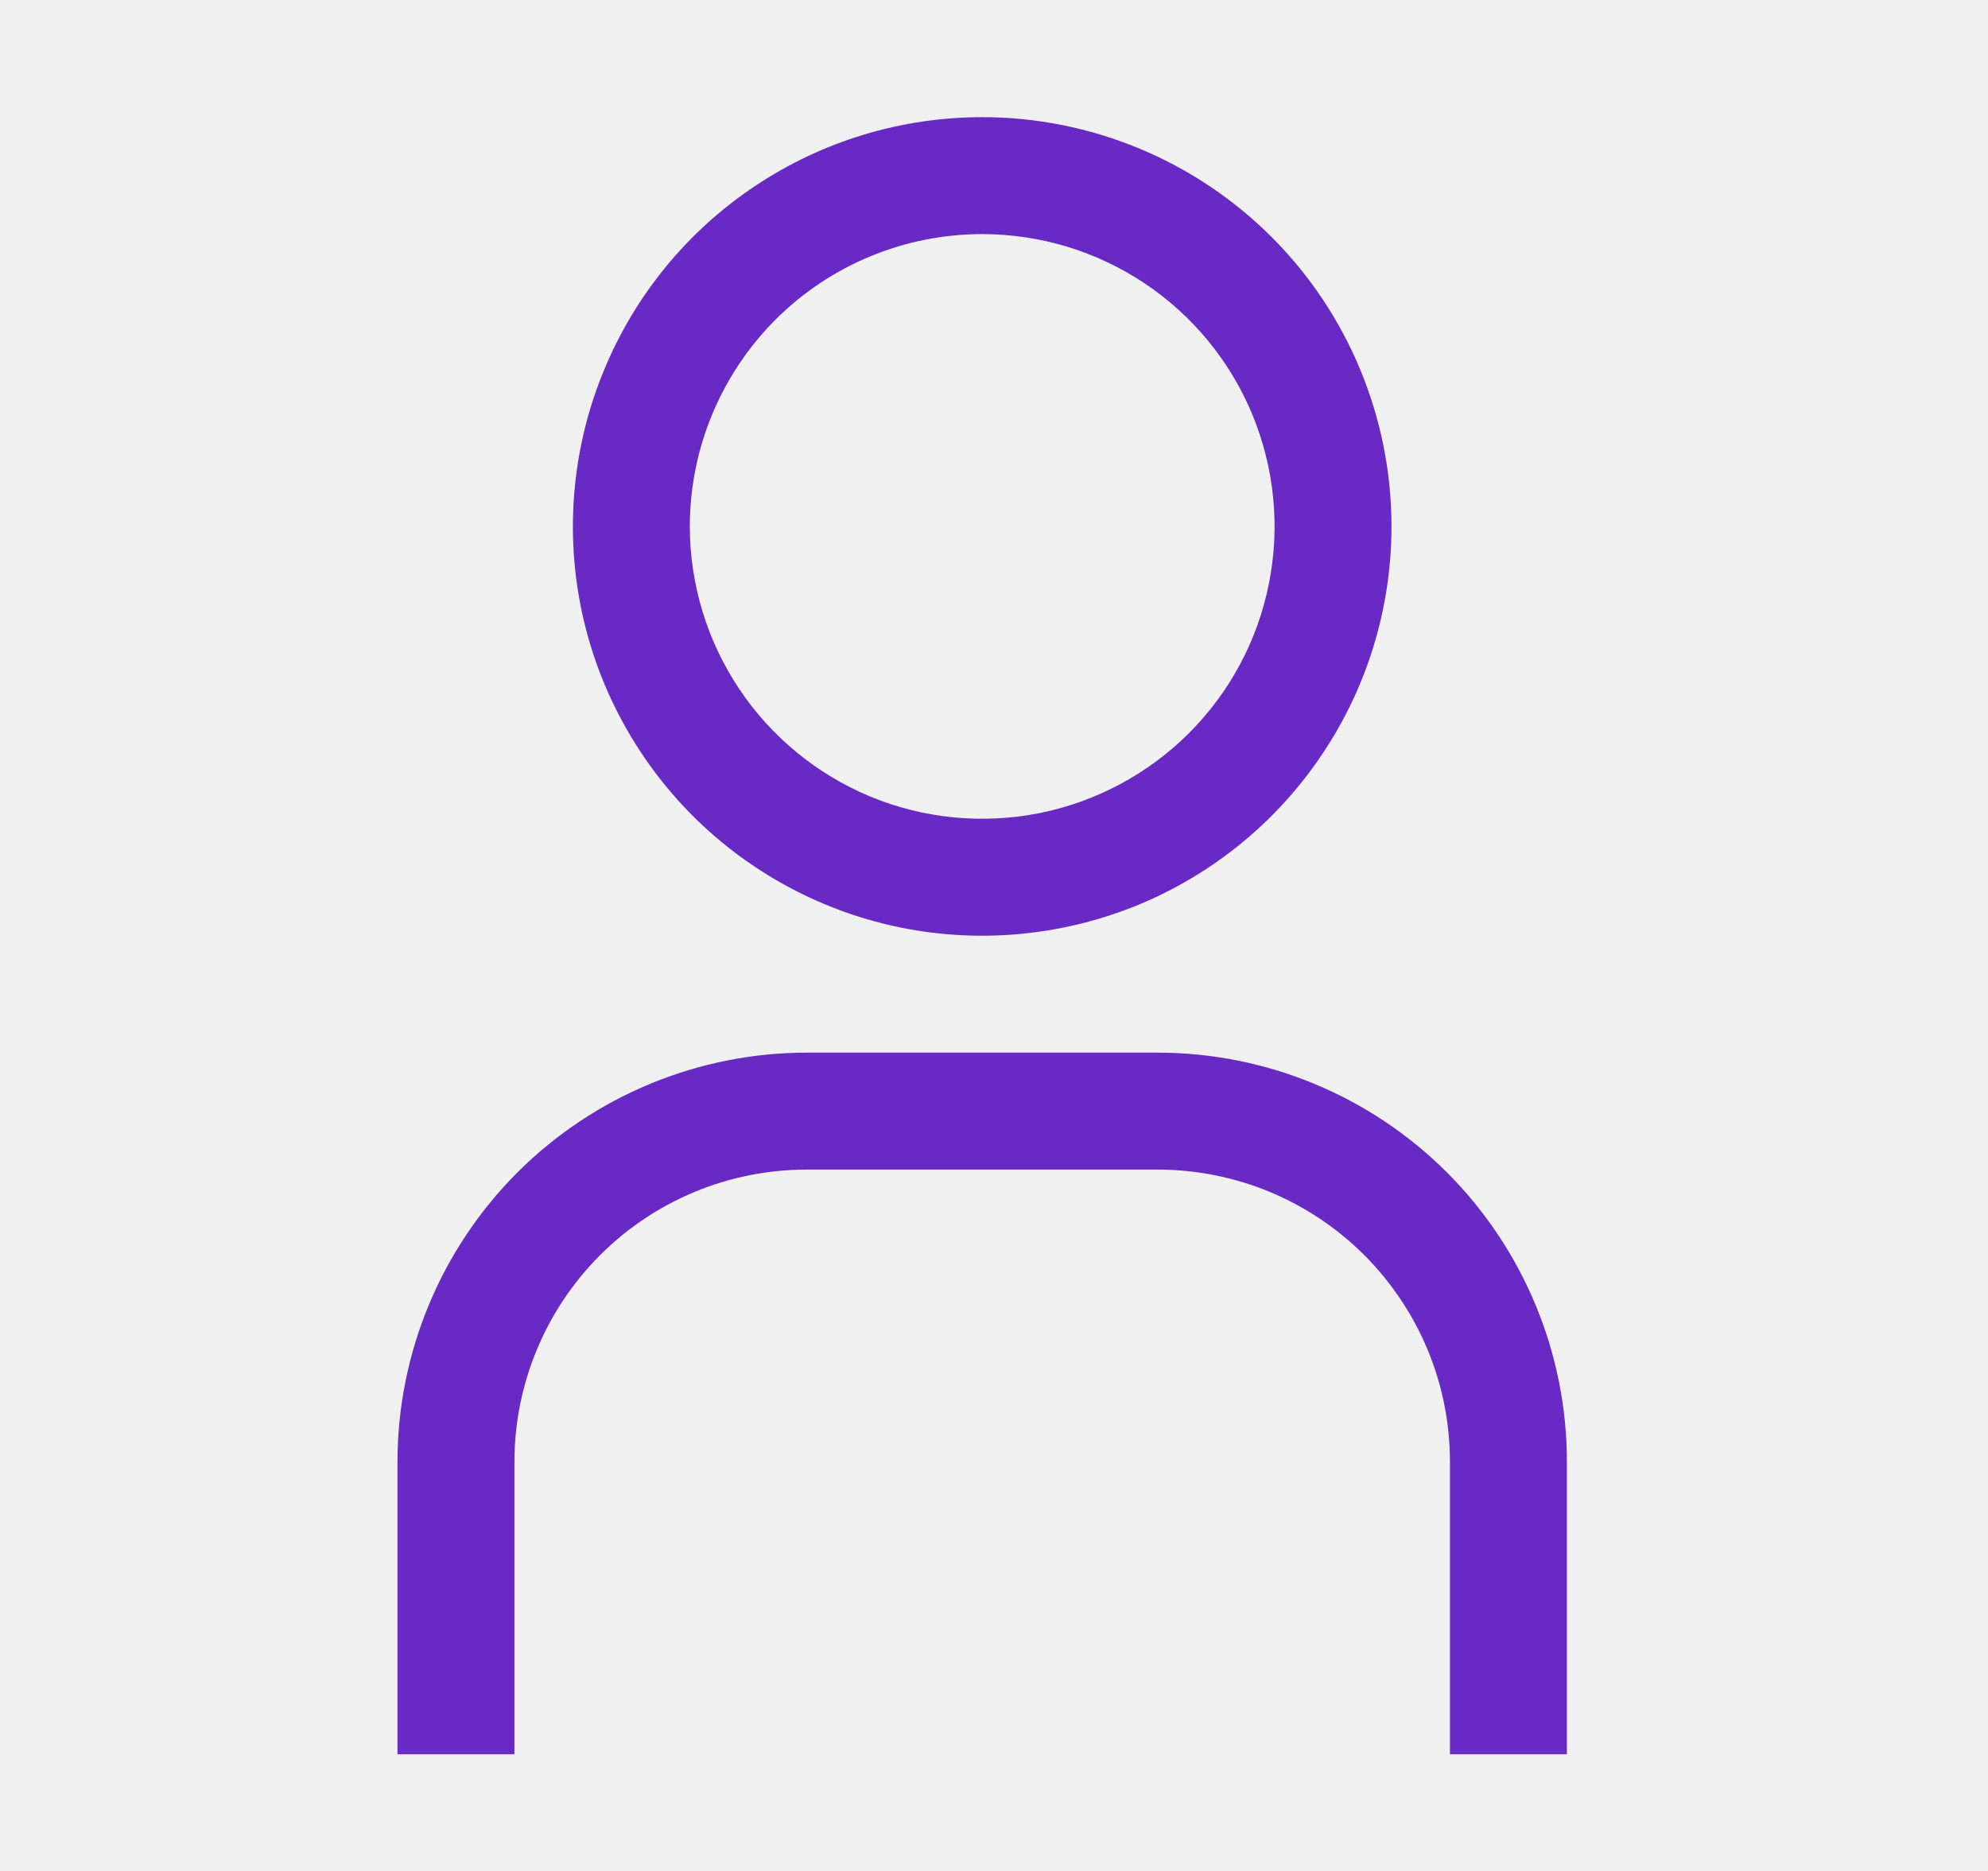
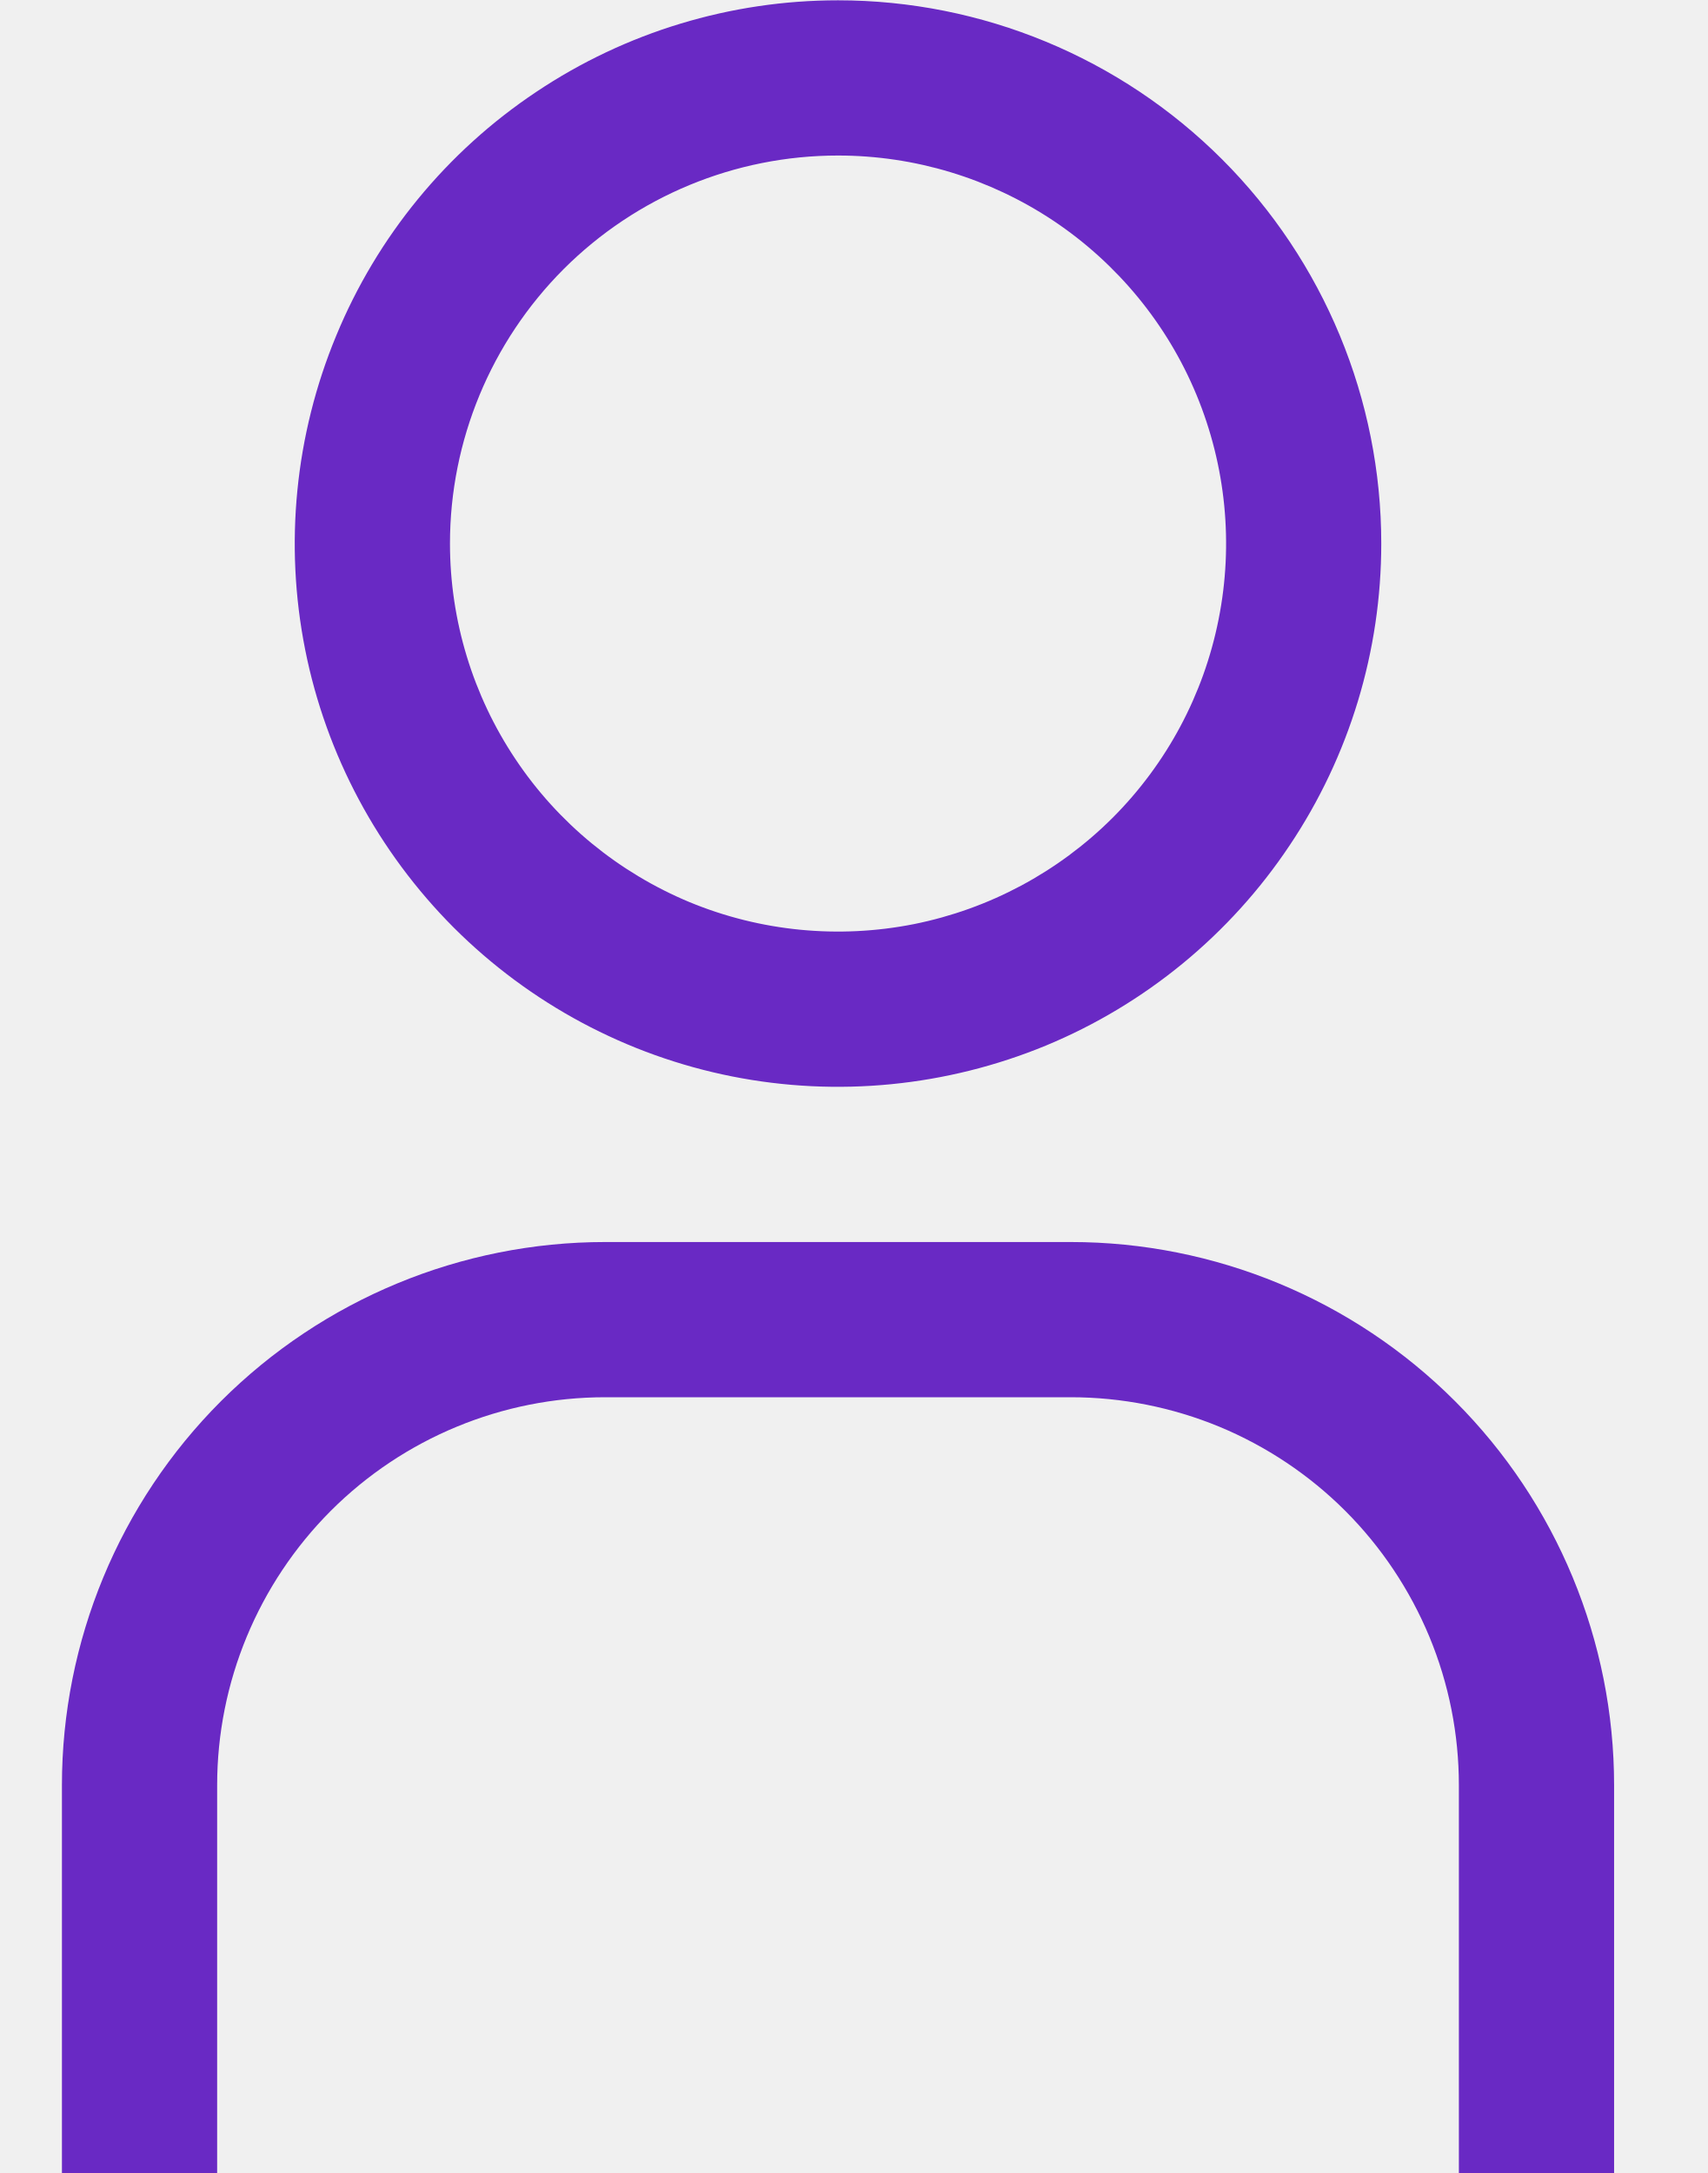
- <svg xmlns="http://www.w3.org/2000/svg" width="17" height="16" viewBox="0 0 17 16" fill="none">
-   <rect width="16" height="16" transform="translate(0.39917 0.00195312)" fill="white" style="mix-blend-mode:multiply" />
-   <path d="M8.399 2.002C8.894 2.002 9.377 2.149 9.788 2.423C10.199 2.698 10.52 3.088 10.709 3.545C10.898 4.002 10.948 4.505 10.851 4.99C10.755 5.475 10.517 5.92 10.167 6.27C9.817 6.619 9.372 6.857 8.887 6.954C8.402 7.05 7.899 7.001 7.442 6.812C6.986 6.622 6.595 6.302 6.321 5.891C6.046 5.48 5.899 4.996 5.899 4.502C5.899 3.839 6.163 3.203 6.631 2.734C7.1 2.265 7.736 2.002 8.399 2.002M8.399 1.002C7.707 1.002 7.03 1.207 6.455 1.592C5.879 1.976 5.431 2.523 5.166 3.163C4.901 3.802 4.831 4.506 4.966 5.185C5.101 5.864 5.435 6.487 5.924 6.977C6.414 7.466 7.037 7.8 7.716 7.935C8.395 8.07 9.099 8 9.739 7.736C10.378 7.471 10.925 7.022 11.309 6.446C11.694 5.871 11.899 5.194 11.899 4.502C11.899 3.574 11.53 2.683 10.874 2.027C10.218 1.371 9.327 1.002 8.399 1.002V1.002ZM13.399 15.002H12.399V12.502C12.399 12.174 12.335 11.849 12.209 11.545C12.083 11.242 11.899 10.966 11.667 10.734C11.435 10.502 11.159 10.318 10.856 10.192C10.553 10.067 10.227 10.002 9.899 10.002H6.899C6.236 10.002 5.6 10.265 5.131 10.734C4.663 11.203 4.399 11.839 4.399 12.502V15.002H3.399V12.502C3.399 11.574 3.768 10.684 4.424 10.027C5.081 9.371 5.971 9.002 6.899 9.002H9.899C10.827 9.002 11.718 9.371 12.374 10.027C13.03 10.684 13.399 11.574 13.399 12.502V15.002Z" fill="#6929C4" />
+ <svg xmlns="http://www.w3.org/2000/svg" width="11" height="14" viewBox="0 0 11 14" fill="none">
+   <path d="M5.399 1.002C5.894 1.002 6.377 1.149 6.788 1.423C7.199 1.698 7.52 2.088 7.709 2.545C7.898 3.002 7.948 3.505 7.851 3.99C7.755 4.475 7.517 4.92 7.167 5.27C6.817 5.619 6.372 5.857 5.887 5.954C5.402 6.05 4.899 6.001 4.442 5.812C3.986 5.622 3.595 5.302 3.321 4.891C3.046 4.48 2.899 3.996 2.899 3.502C2.899 2.839 3.163 2.203 3.631 1.734C4.1 1.265 4.736 1.002 5.399 1.002M5.399 0.002C4.707 0.002 4.03 0.207 3.455 0.592C2.879 0.976 2.43 1.523 2.166 2.163C1.901 2.802 1.831 3.506 1.966 4.185C2.101 4.864 2.435 5.487 2.924 5.977C3.414 6.466 4.037 6.8 4.716 6.935C5.395 7.07 6.099 7 6.739 6.736C7.378 6.471 7.925 6.022 8.309 5.446C8.694 4.871 8.899 4.194 8.899 3.502C8.899 2.574 8.53 1.683 7.874 1.027C7.218 0.371 6.327 0.002 5.399 0.002V0.002ZM10.399 14.002H9.399V11.502C9.399 11.174 9.335 10.849 9.209 10.545C9.083 10.242 8.899 9.966 8.667 9.734C8.435 9.502 8.159 9.318 7.856 9.192C7.553 9.067 7.227 9.002 6.899 9.002H3.899C3.236 9.002 2.6 9.265 2.131 9.734C1.663 10.203 1.399 10.839 1.399 11.502V14.002H0.399V11.502C0.399 10.574 0.768 9.683 1.424 9.027C2.081 8.371 2.971 8.002 3.899 8.002H6.899C7.827 8.002 8.718 8.371 9.374 9.027C10.03 9.683 10.399 10.574 10.399 11.502V14.002Z" fill="#6929C4" />
</svg>
